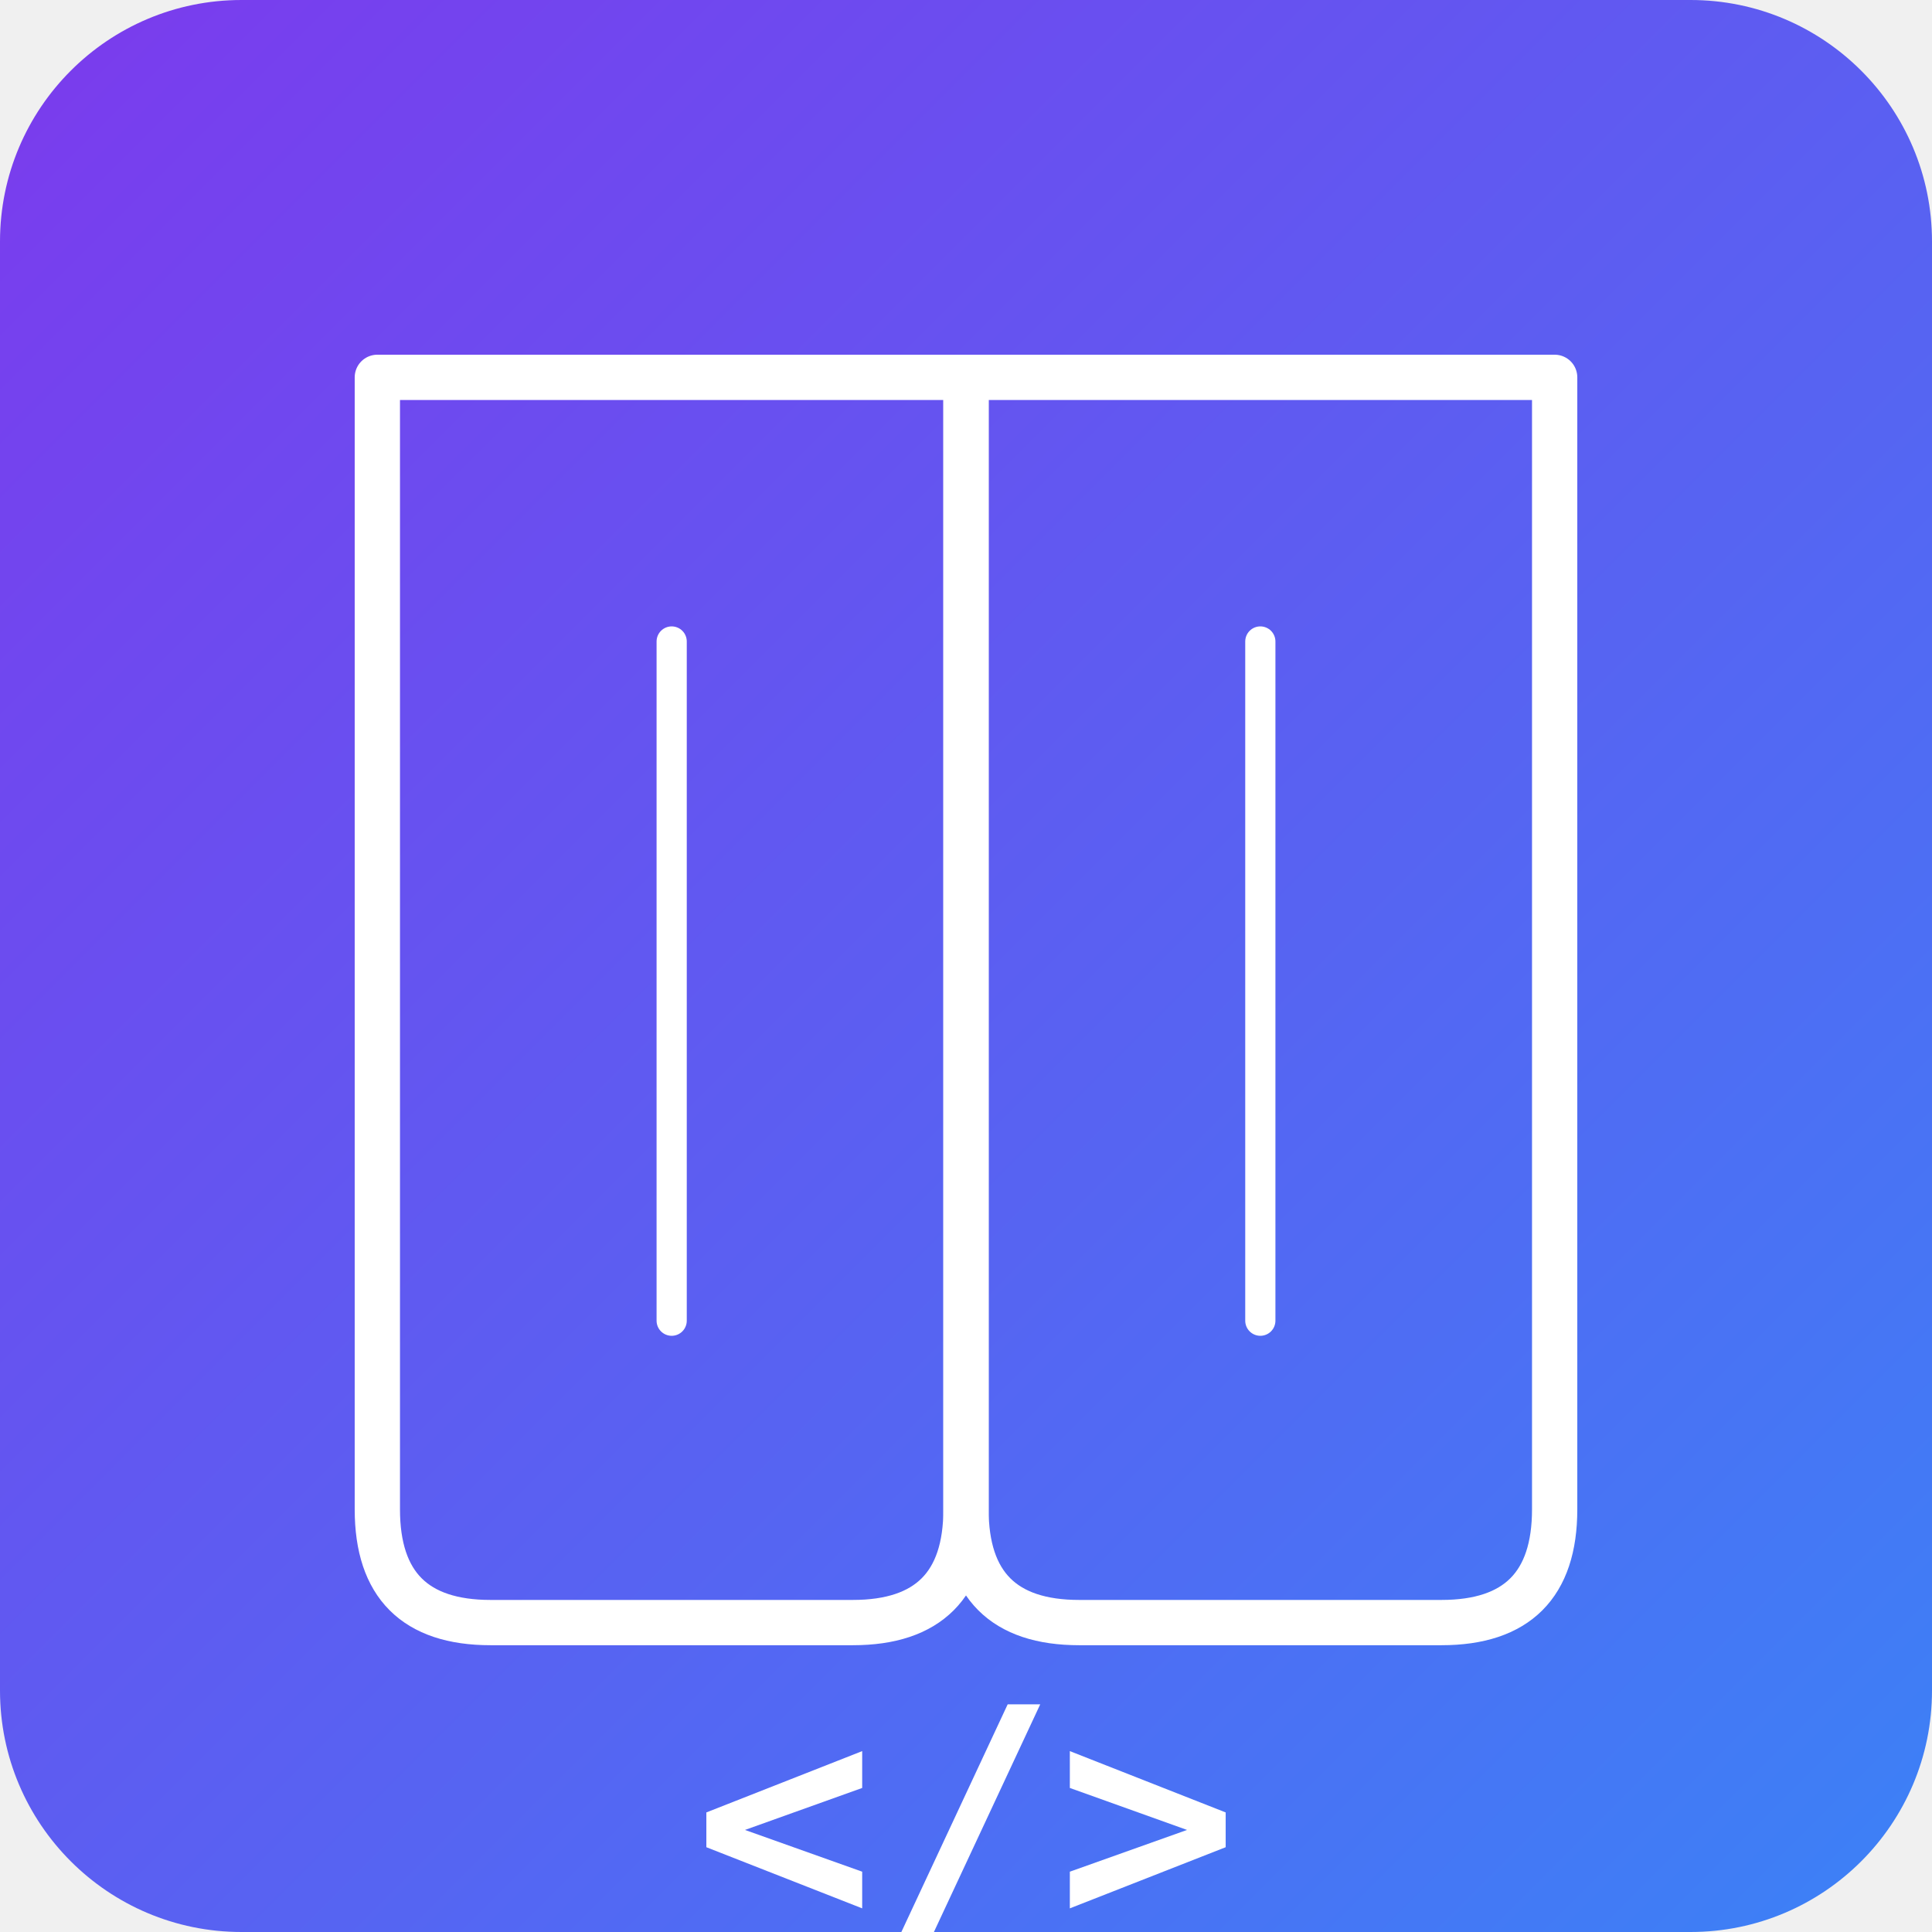
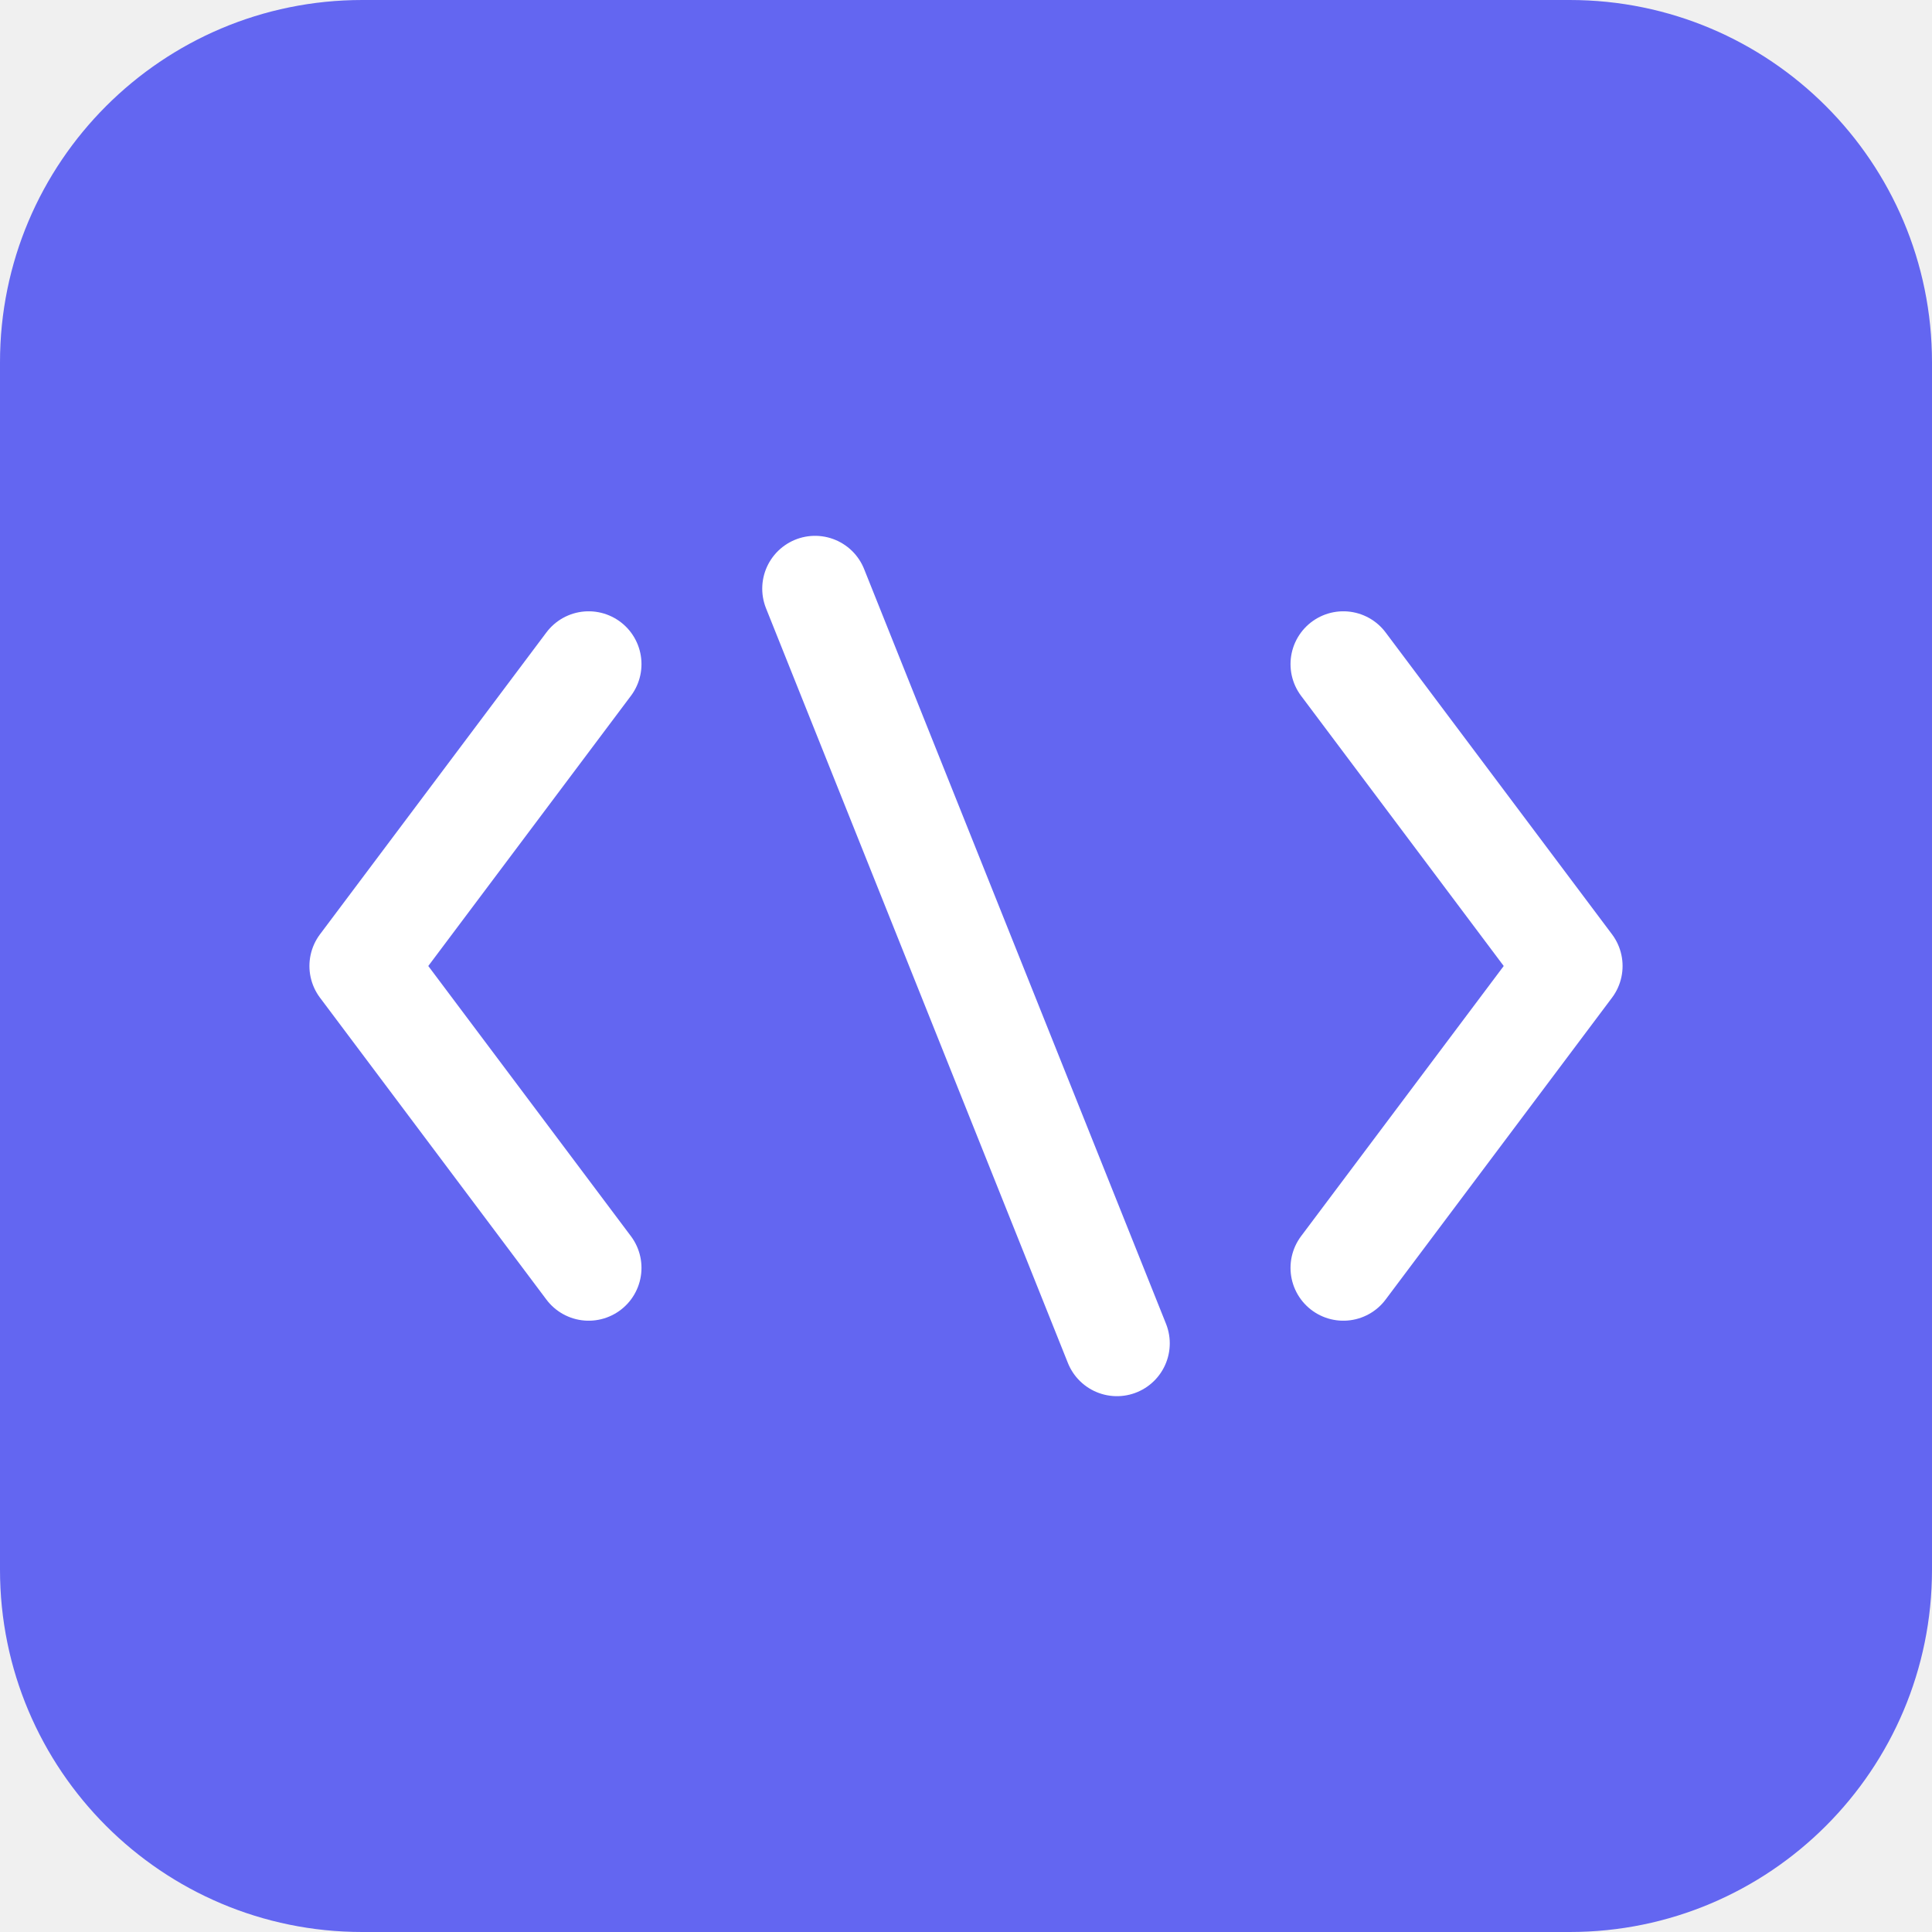
<svg xmlns="http://www.w3.org/2000/svg" width="512" height="512" viewBox="0 0 512 512">
  <defs>
-     <linearGradient id="bg" x1="0%" y1="0%" x2="100%" y2="100%">
-       <stop offset="0%" style="stop-color:#7c3aed;stop-opacity:1" />
-       <stop offset="100%" style="stop-color:#3b82f6;stop-opacity:1" />
+     <linearGradient id="g" x1="0" y1="0" x2="512" y2="512">
+       <stop offset="0" stop-color="#6366f1" />
+       <stop offset="1" stop-color="#8b5cf6" />
    </linearGradient>
  </defs>
-   <rect width="512" height="512" rx="64" fill="url(#bg)" />
-   <g transform="translate(80,80)">
-     <path d="M20 20 L176 20 Q176 20 176 20 L176 320 Q176 350 146 350 L50 350 Q20 350 20 320 Z" fill="none" stroke="white" stroke-width="12" stroke-linejoin="round" />
-     <path d="M176 20 L332 20 Q332 20 332 20 L332 320 Q332 350 302 350 L206 350 Q176 350 176 320 Z" fill="none" stroke="white" stroke-width="12" stroke-linejoin="round" />
-     <line x1="98" y1="90" x2="98" y2="270" stroke="white" stroke-width="8" stroke-linecap="round" />
-     <line x1="254" y1="90" x2="254" y2="270" stroke="white" stroke-width="8" stroke-linecap="round" />
-     <text x="176" y="430" text-anchor="middle" fill="white" font-size="80" font-family="monospace" font-weight="bold">&lt;/&gt;</text>
+   <rect width="512" height="512" rx="96" fill="url(#g)" />
+   <g transform="translate(256,256)" fill="none" stroke="#fff" stroke-width="28" stroke-linecap="round" stroke-linejoin="round">
+     <path d="M-100,-80 L-160,0 L-100,80" />
+     <path d="M100,-80 L160,0 L100,80" />
+     <line x1="-40" y1="-100" x2="40" y2="100" />
  </g>
</svg>
